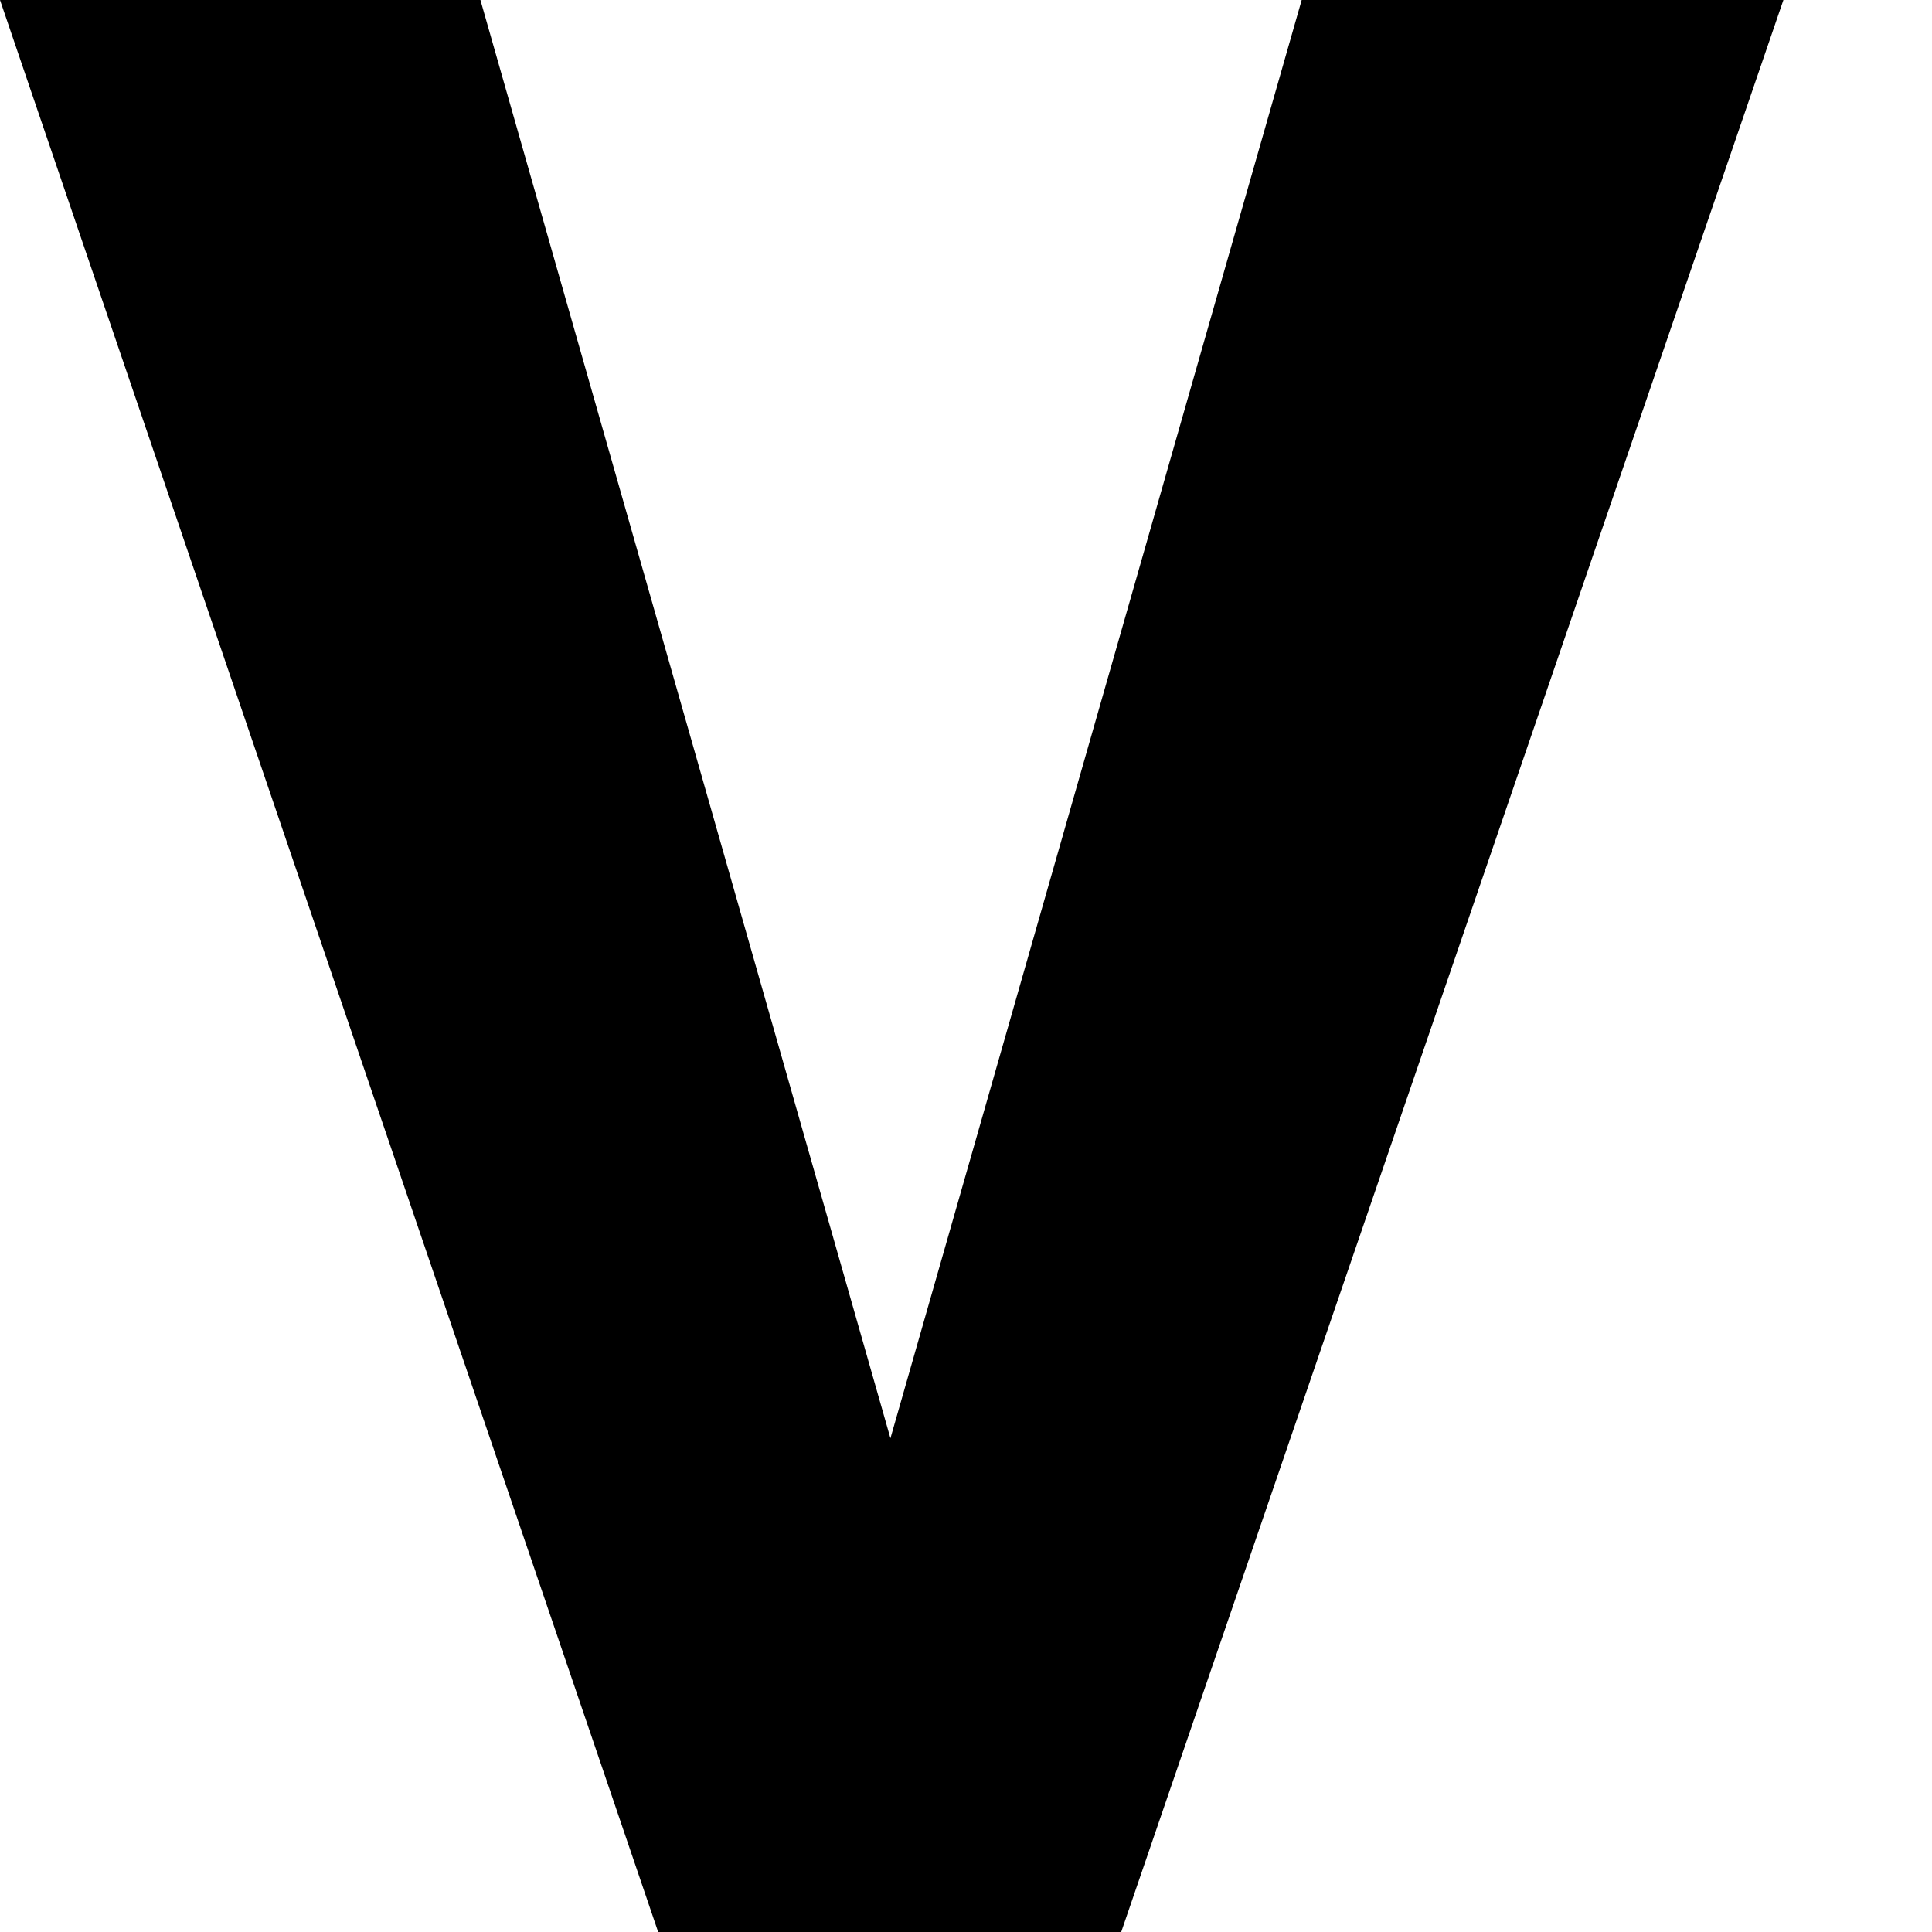
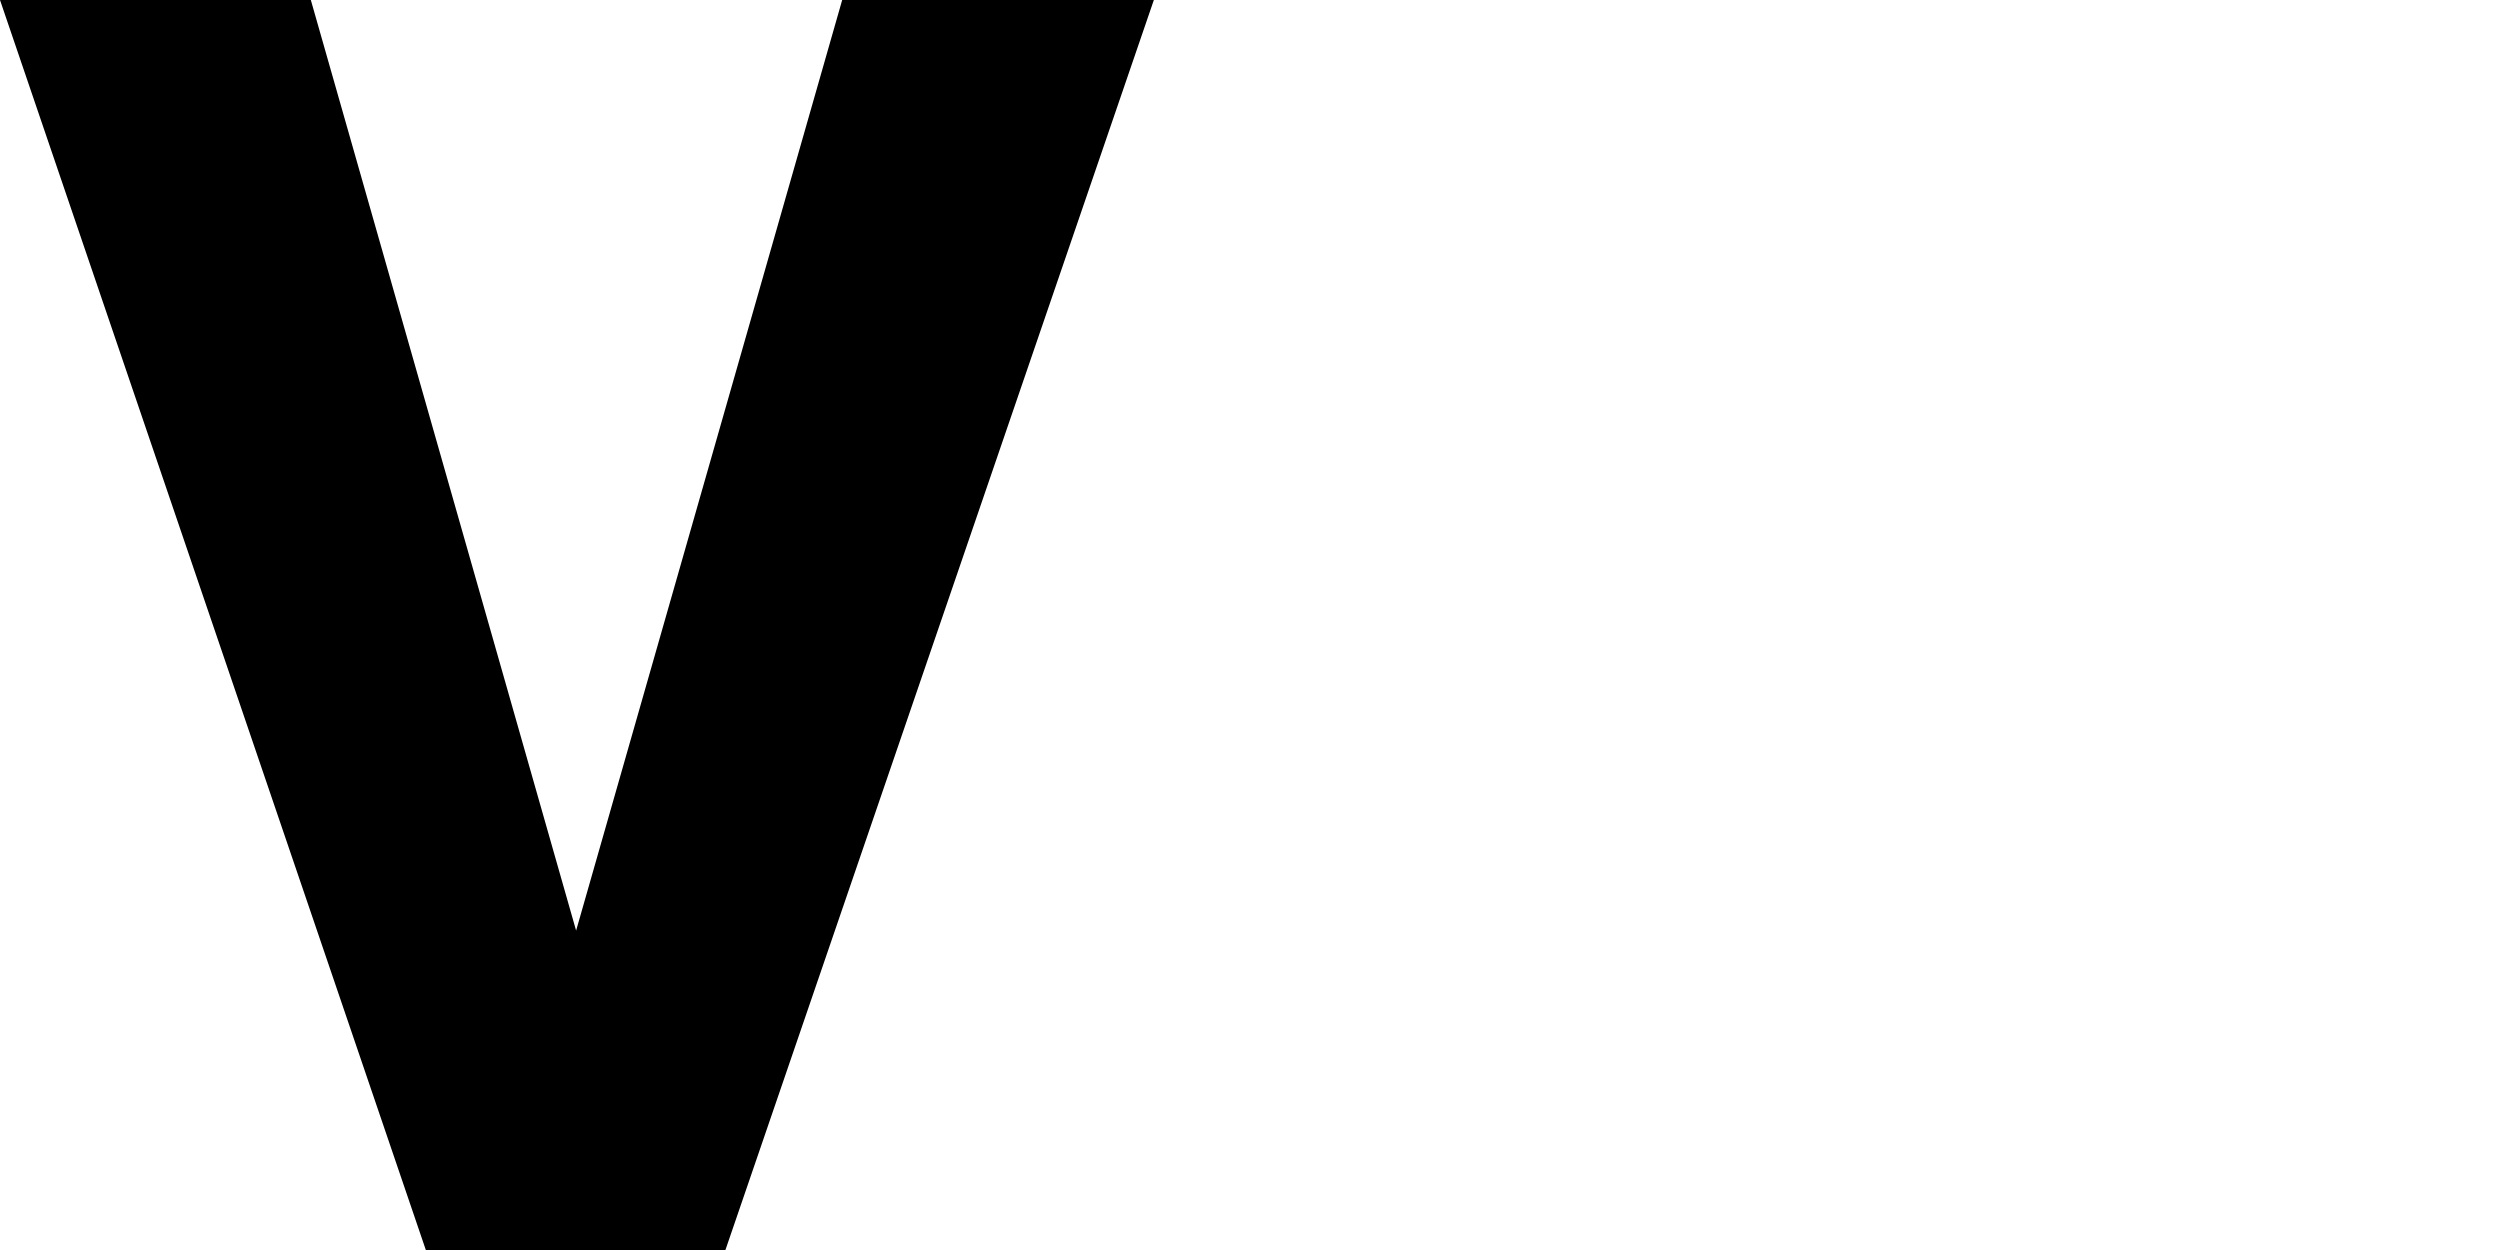
- <svg xmlns="http://www.w3.org/2000/svg" width="12" height="12" viewBox="0 0 12 12" fill="none">
+ <svg xmlns="http://www.w3.org/2000/svg" width="24" height="12" viewBox="0 0 24 12" fill="none">
  <path d="M5.415 9.338L8.085 0H11.077L6.964 12H5.011L5.415 9.338ZM2.984 0L5.646 9.338L6.066 12H4.088L0 0H2.984Z" fill="black" />
</svg>
